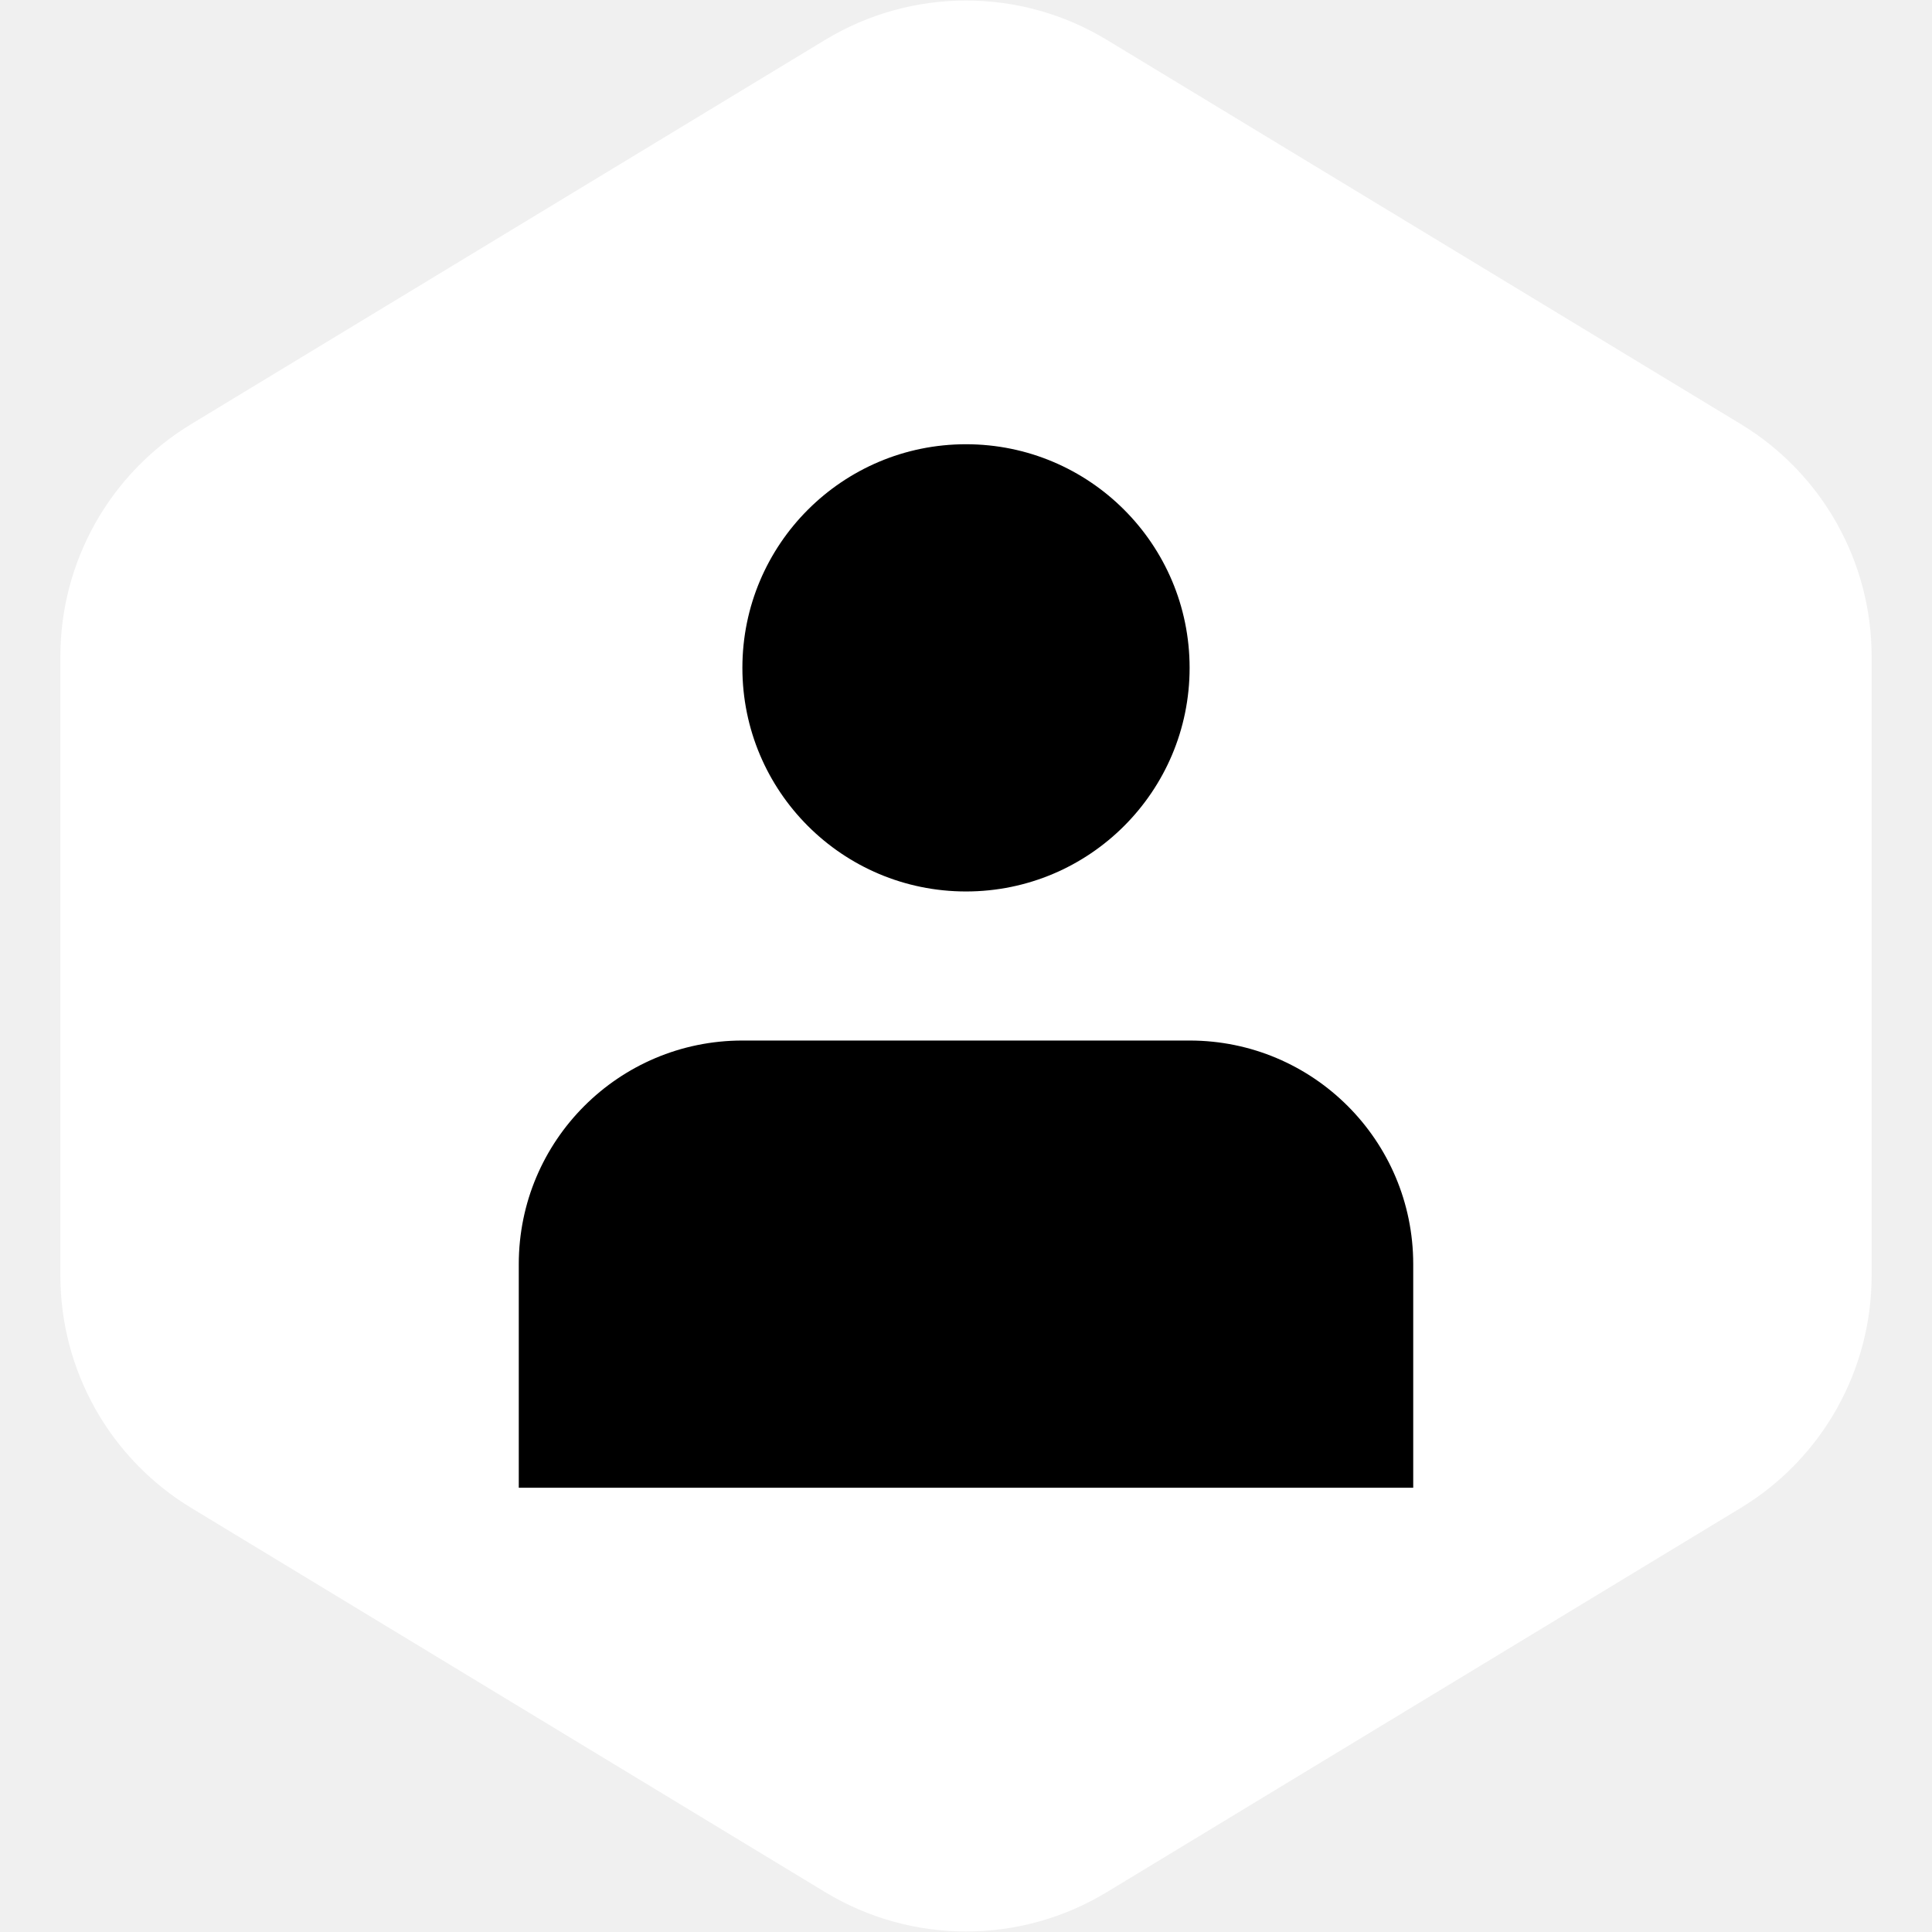
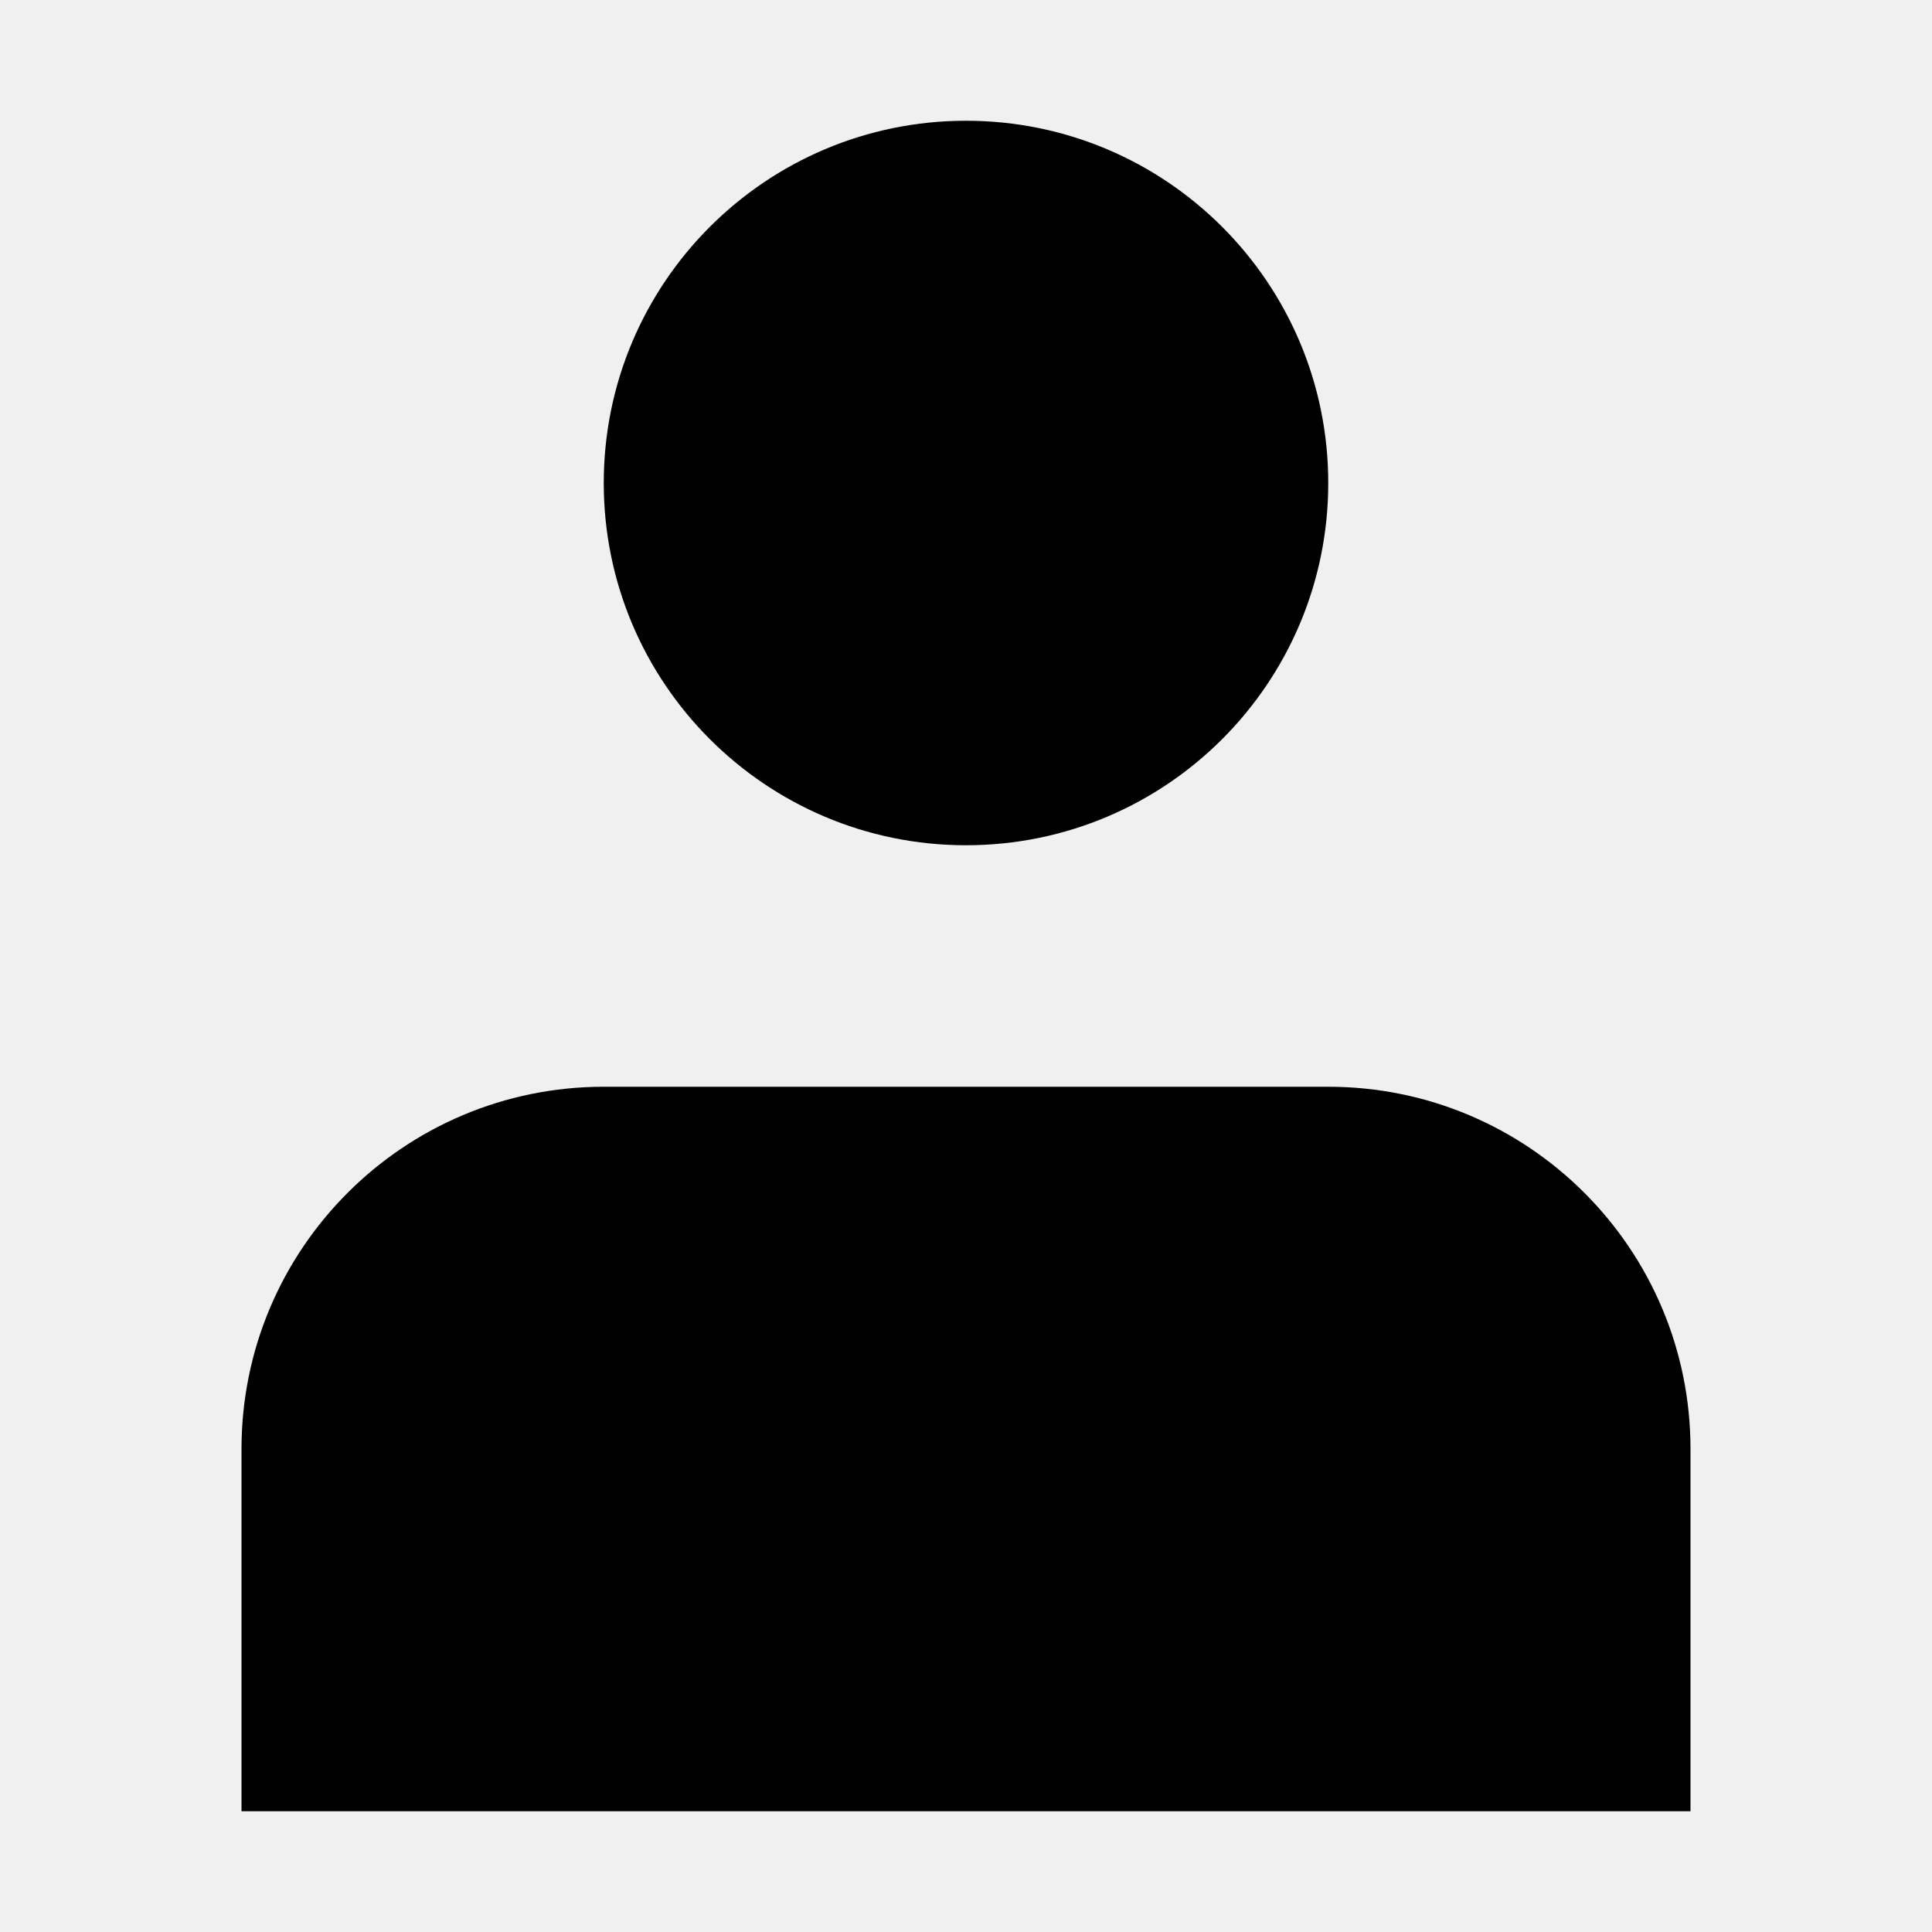
- <svg xmlns="http://www.w3.org/2000/svg" width="256px" height="256px" viewBox="-4.96 -4.96 25.92 25.92" fill="none" stroke="#000000" stroke-width="0">
-   <g id="SVGRepo_bgCarrier" stroke-width="0" transform="translate(0,0), scale(1)">
-     <path transform="translate(-4.96, -4.96), scale(1.62)" fill="#ffffff" d="M9.166.33a2.25 2.25 0 00-2.332 0l-5.25 3.182A2.25 2.25 0 00.5 5.436v5.128a2.25 2.25 0 001.084 1.924l5.25 3.182a2.25 2.25 0 002.332 0l5.25-3.182a2.25 2.25 0 001.084-1.924V5.436a2.25 2.25 0 00-1.084-1.924L9.166.33z" strokewidth="0" />
-   </g>
-   <g id="SVGRepo_tracerCarrier" stroke-linecap="round" stroke-linejoin="round" stroke="#CCCCCC" stroke-width="0.096" />
-   <g id="SVGRepo_iconCarrier">
-     <path d="M8 7C9.657 7 11 5.657 11 4C11 2.343 9.657 1 8 1C6.343 1 5 2.343 5 4C5 5.657 6.343 7 8 7Z" fill="#000000" />
-     <path d="M14 12C14 10.343 12.657 9 11 9H5C3.343 9 2 10.343 2 12V15H14V12Z" fill="#000000" />
-   </g>
+ <svg xmlns="http://www.w3.org/2000/svg" width="800px" height="800px" viewBox="0 0 16 16" fill="none">
+   <path d="M8 7C9.657 7 11 5.657 11 4C11 2.343 9.657 1 8 1C6.343 1 5 2.343 5 4C5 5.657 6.343 7 8 7Z" fill="#000000" />
+   <path d="M14 12C14 10.343 12.657 9 11 9H5C3.343 9 2 10.343 2 12V15H14V12Z" fill="#000000" />
</svg>
